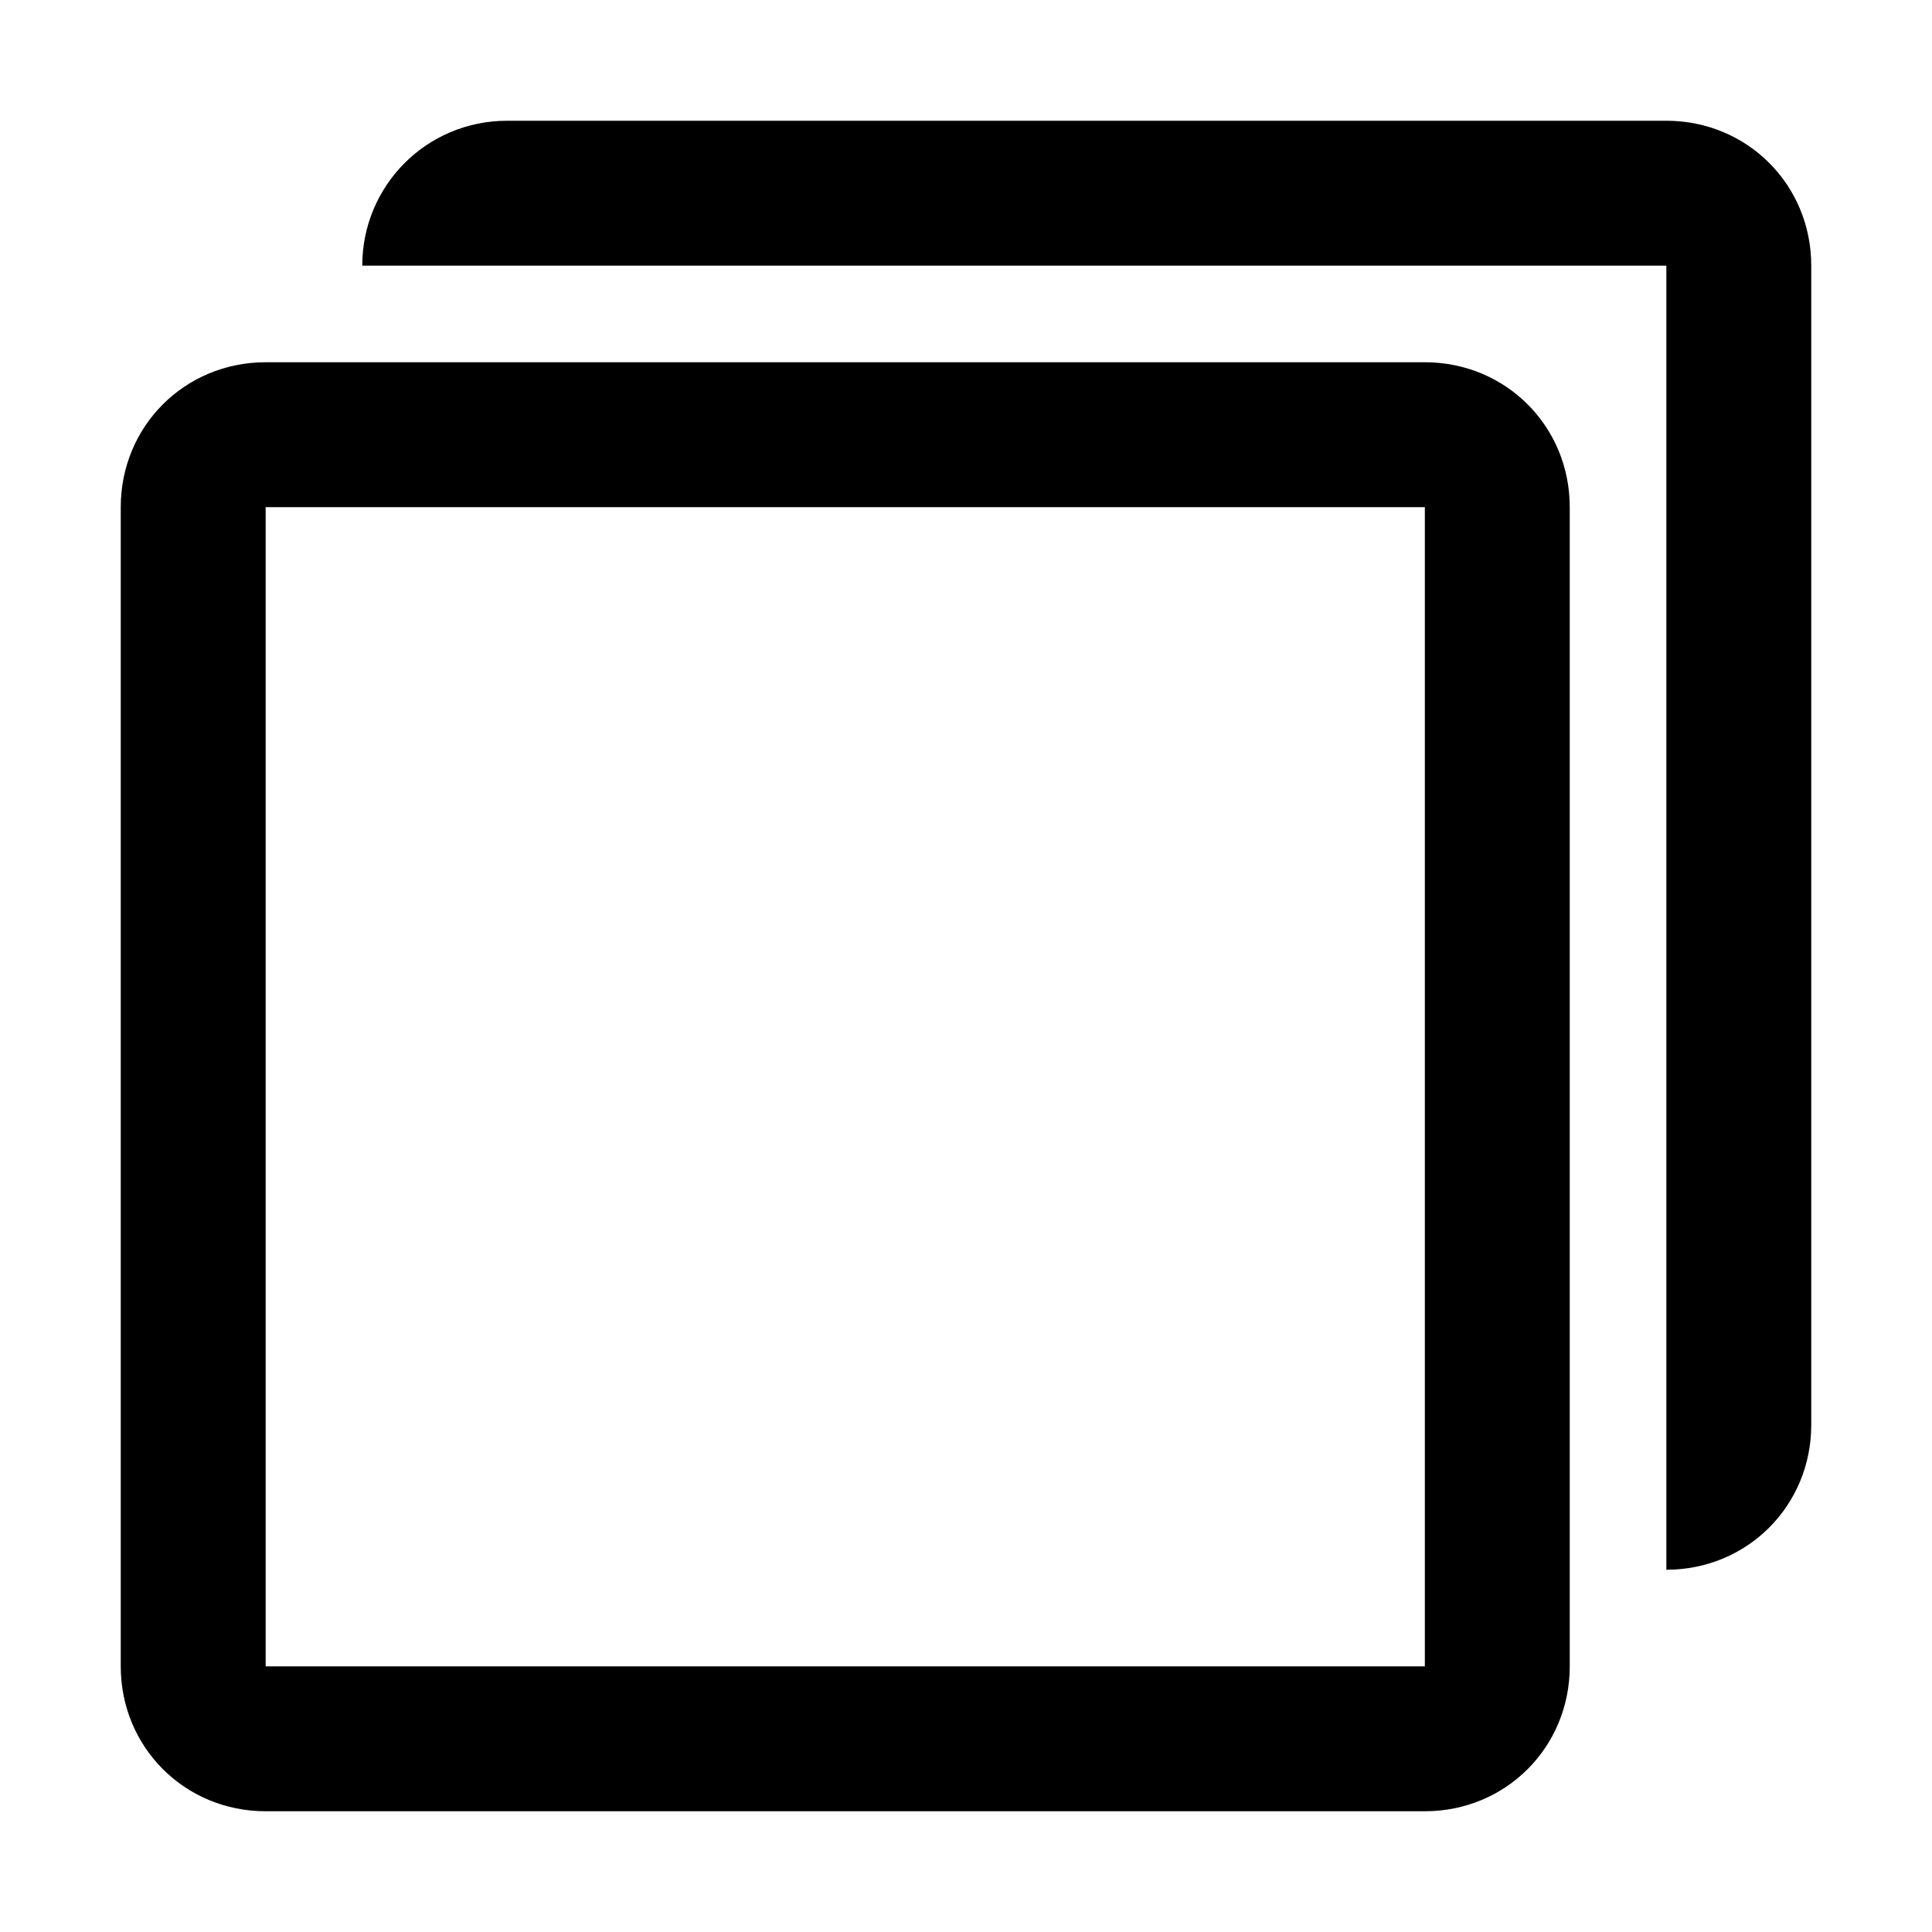
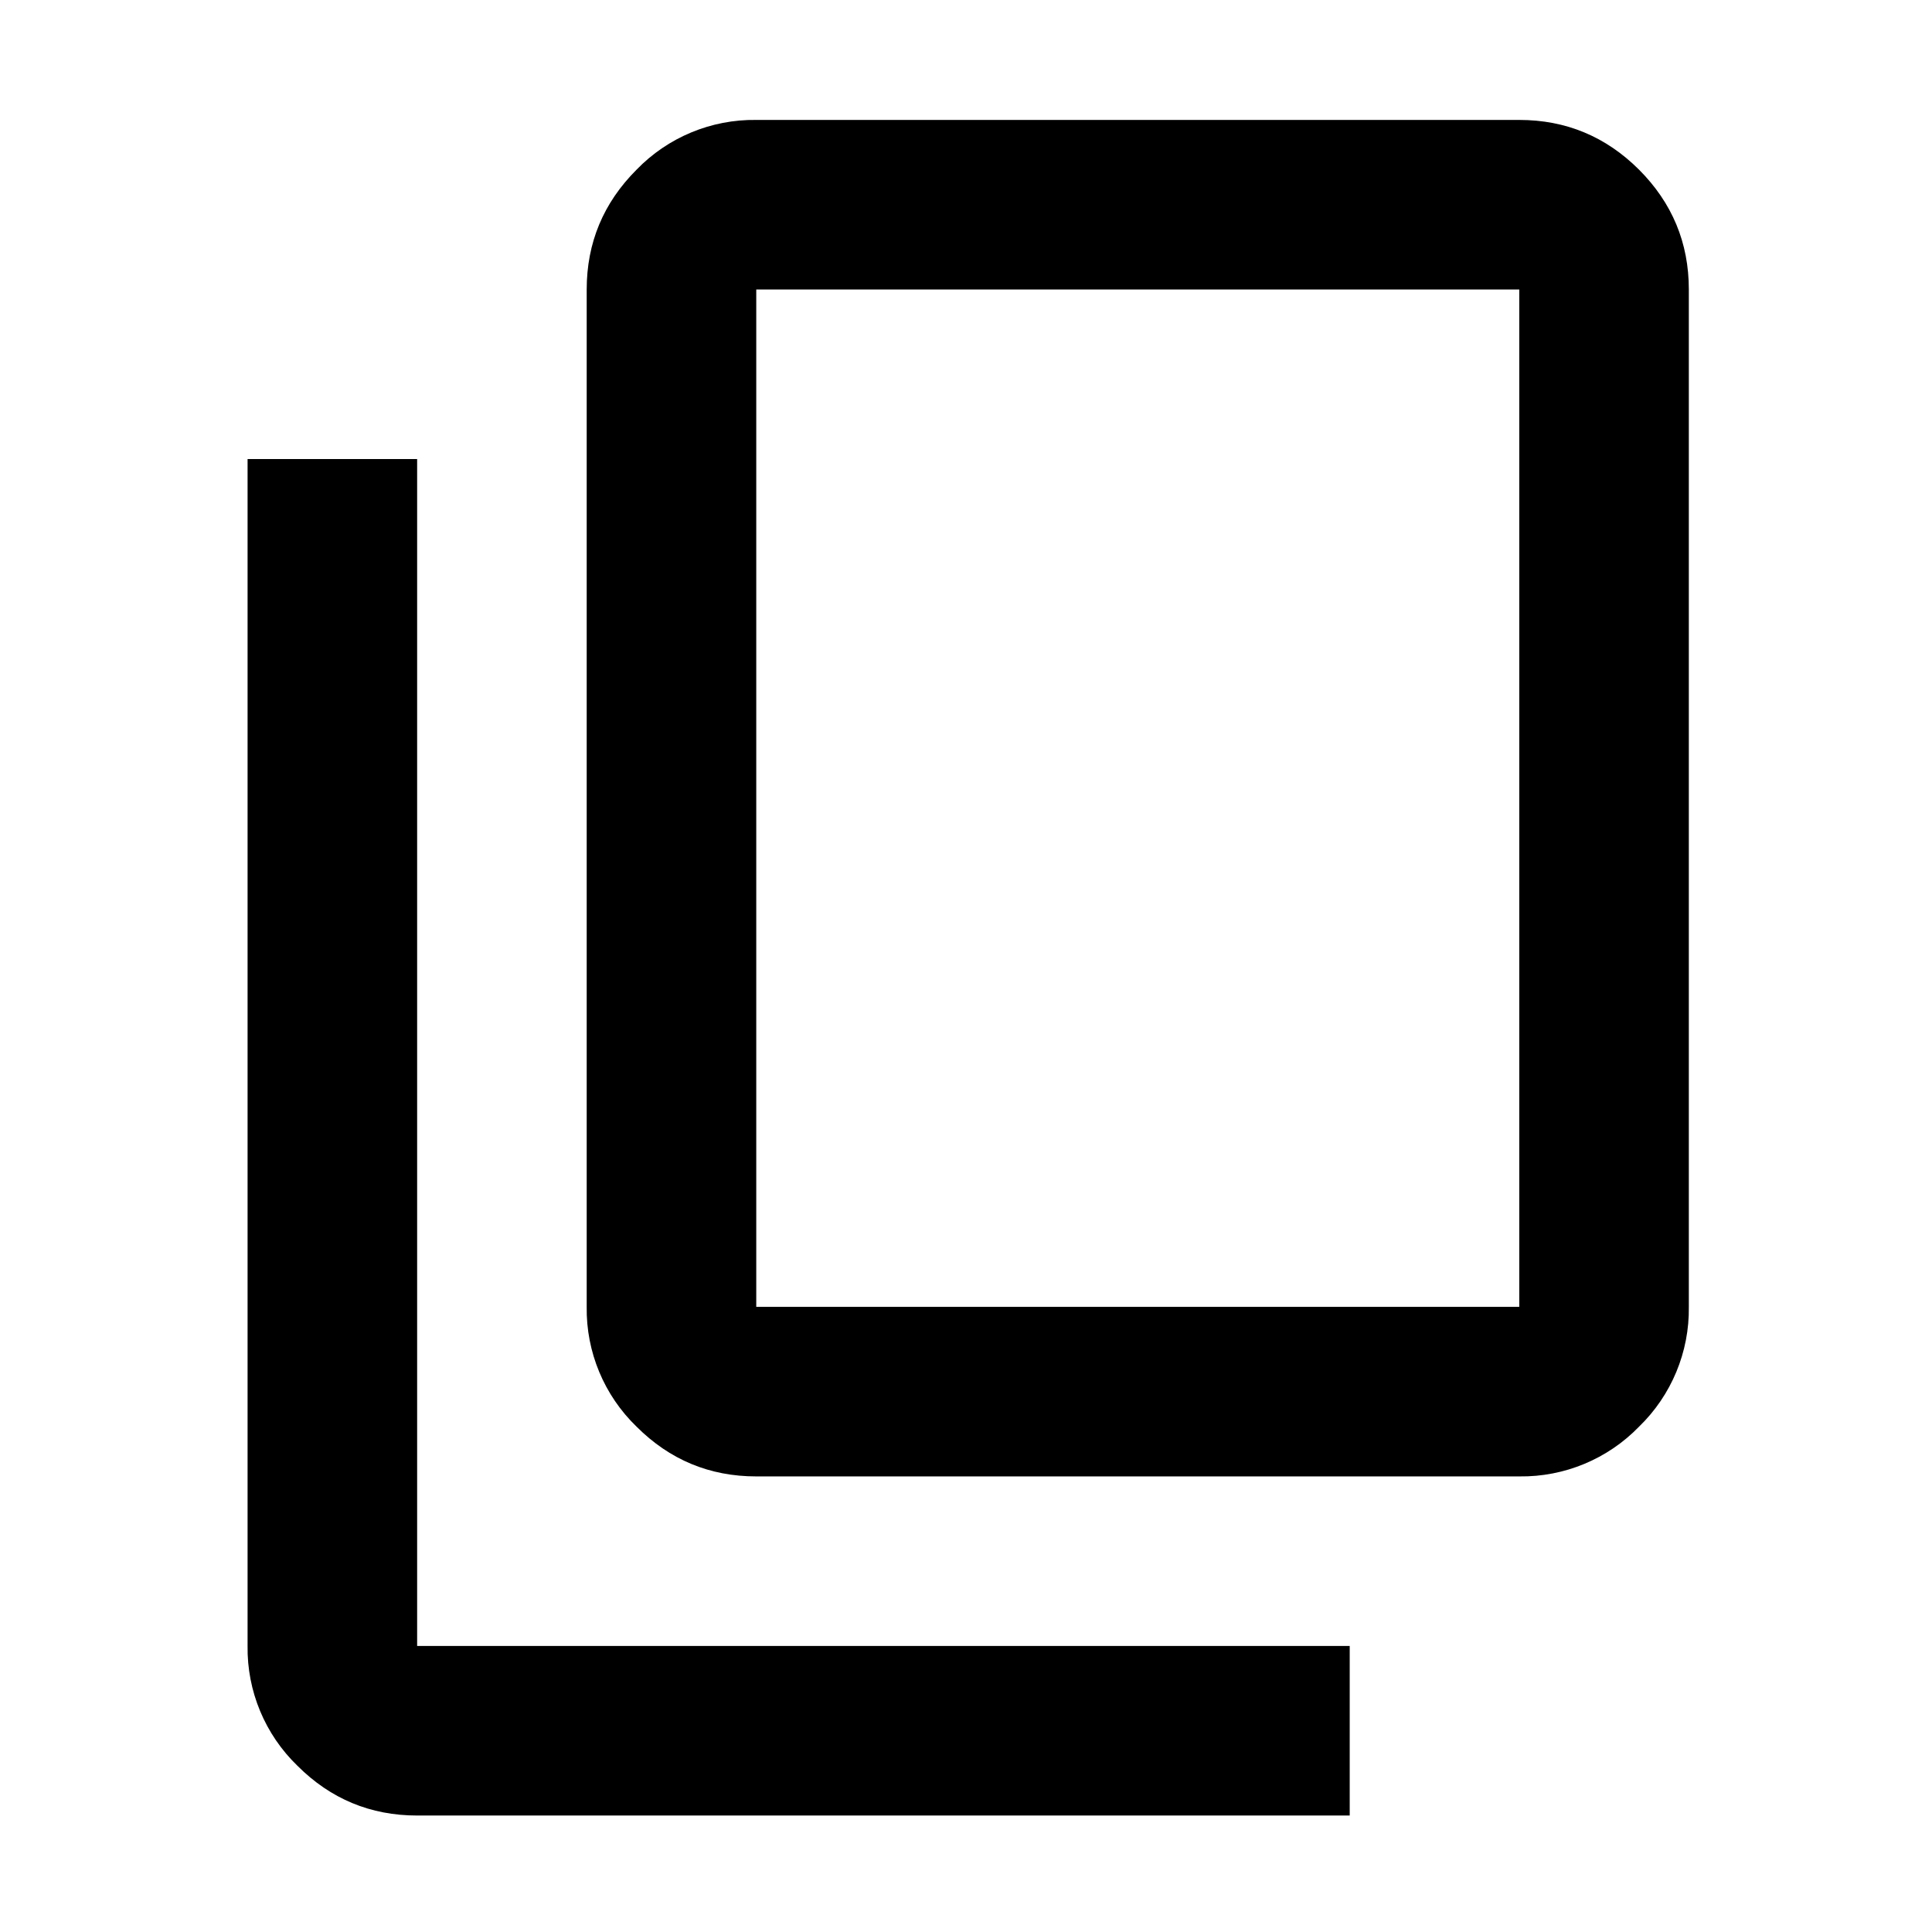
- <svg xmlns="http://www.w3.org/2000/svg" width="16" height="16" version="1.1">
-   <path d="M11.8 13.8H2.2V4.2h9.6m1.2 0c0-.67-.53-1.2-1.2-1.2H2.2C1.53 3 1 3.53 1 4.2v9.6c0 .67.53 1.2 1.2 1.2h9.6c.67 0 1.2-.53 1.2-1.2" />
-   <path d="m4.2 1c-0.67 0-1.2 0.54-1.2 1.2h10.8v10.8c0.67 0 1.2-0.53 1.2-1.2v-9.6c0-0.67-0.53-1.2-1.2-1.2z" />
+ <svg xmlns="http://www.w3.org/2000/svg" viewBox="0 0 16 16" height="16" width="16" xml:space="preserve" style="fill-rule:evenodd;clip-rule:evenodd;stroke-linejoin:round;stroke-miterlimit:2">
+   <path d="M9 18c-.55 0-1.021-.196-1.412-.587A1.927 1.927 0 0 1 7 16V4c0-.55.196-1.021.588-1.413A1.926 1.926 0 0 1 9 2h9c.55 0 1.021.196 1.413.587.391.392.587.863.587 1.413v12a1.93 1.93 0 0 1-.587 1.413A1.93 1.93 0 0 1 18 18H9Zm0-2h9V4H9v12Zm-4 6c-.55 0-1.021-.196-1.412-.587A1.927 1.927 0 0 1 3 20V6h2v14h11v2H5Zm4-6V4v12Z" style="fill-rule:nonzero" transform="matrix(.70211 0 0 .70211 -.056 -.411)" />
</svg>
